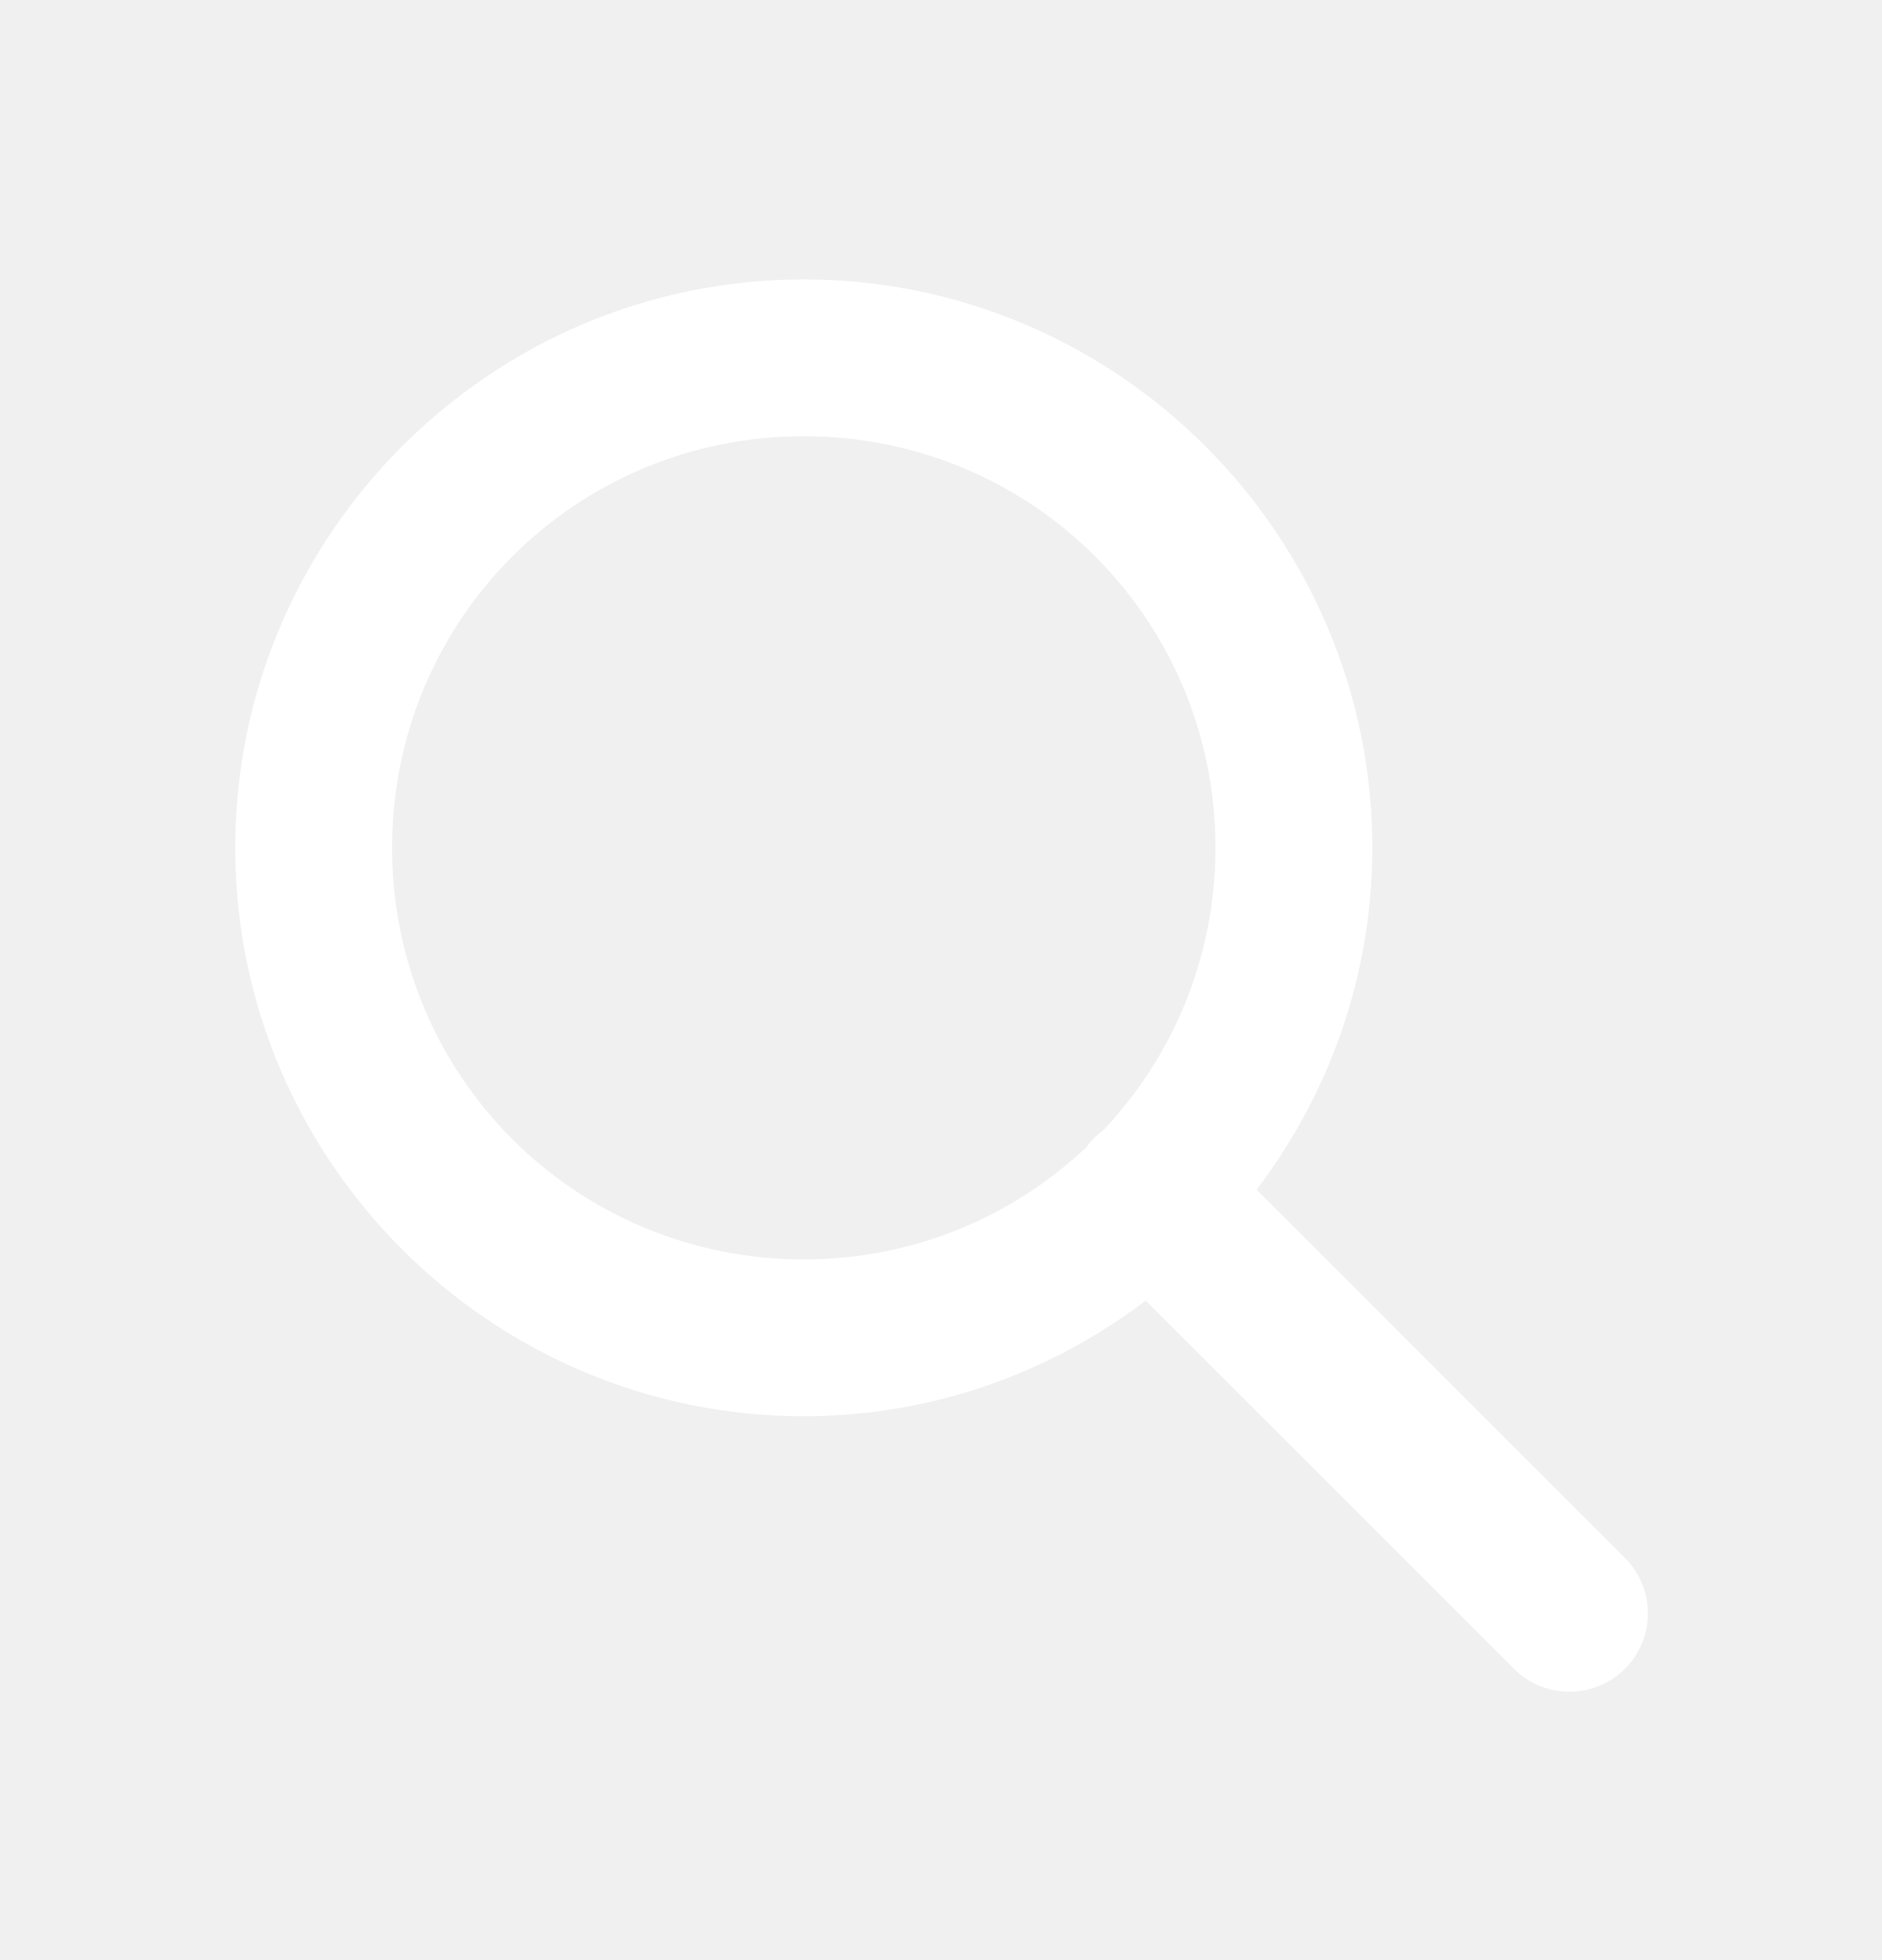
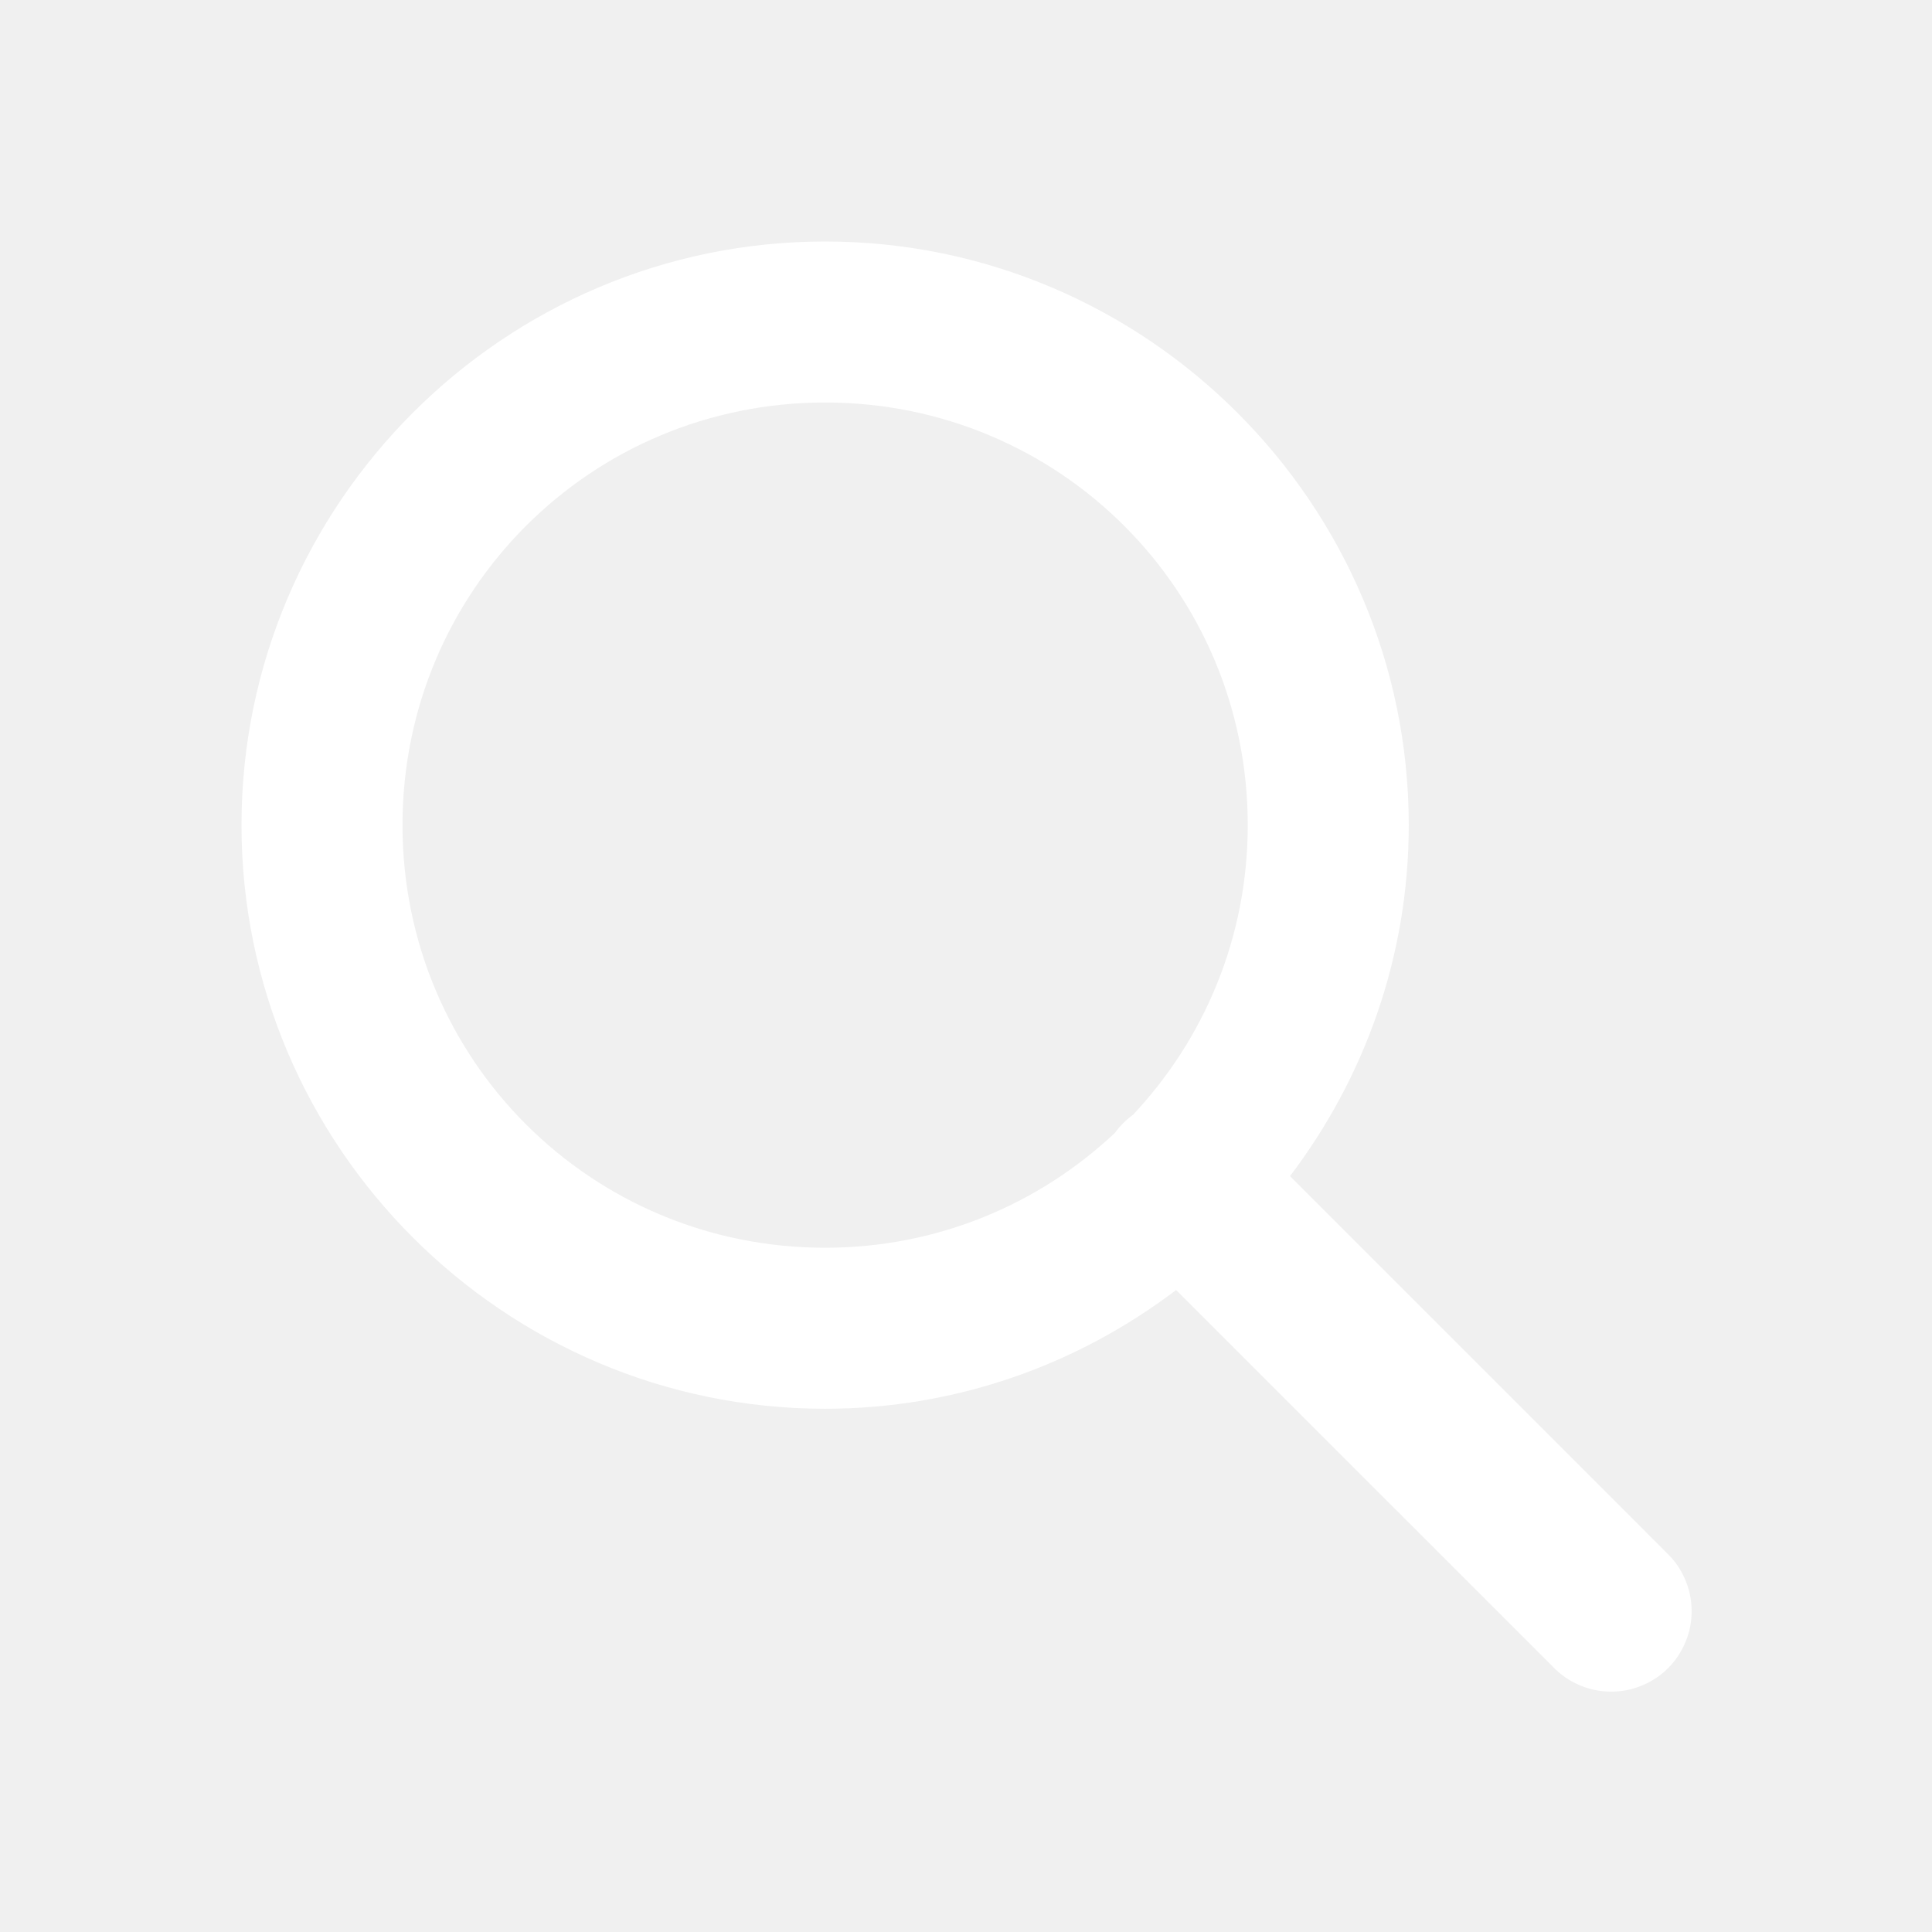
- <svg xmlns="http://www.w3.org/2000/svg" width="24" height="25" viewBox="0 0 24 25" fill="none">
-   <path d="M10.25 3.564C6.258 3.564 3 6.822 3 10.814C3 14.806 6.258 18.064 10.25 18.064C11.887 18.064 13.395 17.511 14.61 16.59L19.293 21.271C19.385 21.367 19.495 21.444 19.618 21.497C19.74 21.549 19.871 21.577 20.004 21.578C20.137 21.58 20.269 21.555 20.392 21.504C20.516 21.454 20.628 21.38 20.722 21.286C20.816 21.192 20.89 21.08 20.94 20.956C20.991 20.833 21.016 20.701 21.014 20.568C21.013 20.435 20.985 20.304 20.932 20.182C20.88 20.06 20.803 19.949 20.707 19.857L16.025 15.174C16.947 13.959 17.5 12.451 17.5 10.814C17.5 6.822 14.242 3.564 10.25 3.564ZM10.25 5.564C13.161 5.564 15.5 7.903 15.5 10.814C15.5 12.212 14.957 13.474 14.074 14.413C13.988 14.475 13.913 14.55 13.851 14.636C12.912 15.52 11.649 16.064 10.25 16.064C7.339 16.064 5 13.725 5 10.814C5 7.903 7.339 5.564 10.25 5.564Z" fill="white" />
+ <svg xmlns="http://www.w3.org/2000/svg" width="24" height="24" viewBox="0 0 24 24" fill="none">
+   <path d="M10.25 3C6.258 3 3 6.258 3 10.25C3 14.242 6.258 17.5 10.25 17.5C11.887 17.5 13.395 16.947 14.61 16.025L19.293 20.707C19.385 20.803 19.495 20.88 19.618 20.932C19.74 20.985 19.871 21.013 20.004 21.014C20.137 21.016 20.269 20.991 20.392 20.94C20.516 20.89 20.628 20.816 20.722 20.722C20.816 20.628 20.89 20.516 20.94 20.392C20.991 20.269 21.016 20.137 21.014 20.004C21.013 19.871 20.985 19.74 20.932 19.618C20.88 19.495 20.803 19.385 20.707 19.293L16.025 14.61C16.947 13.395 17.5 11.887 17.5 10.25C17.5 6.258 14.242 3 10.25 3ZM10.25 5C13.161 5 15.5 7.339 15.5 10.25C15.5 11.648 14.957 12.91 14.074 13.849C13.988 13.911 13.913 13.986 13.851 14.072C12.912 14.956 11.649 15.5 10.25 15.5C7.339 15.5 5 13.161 5 10.25C5 7.339 7.339 5 10.25 5Z" fill="white" />
</svg>
